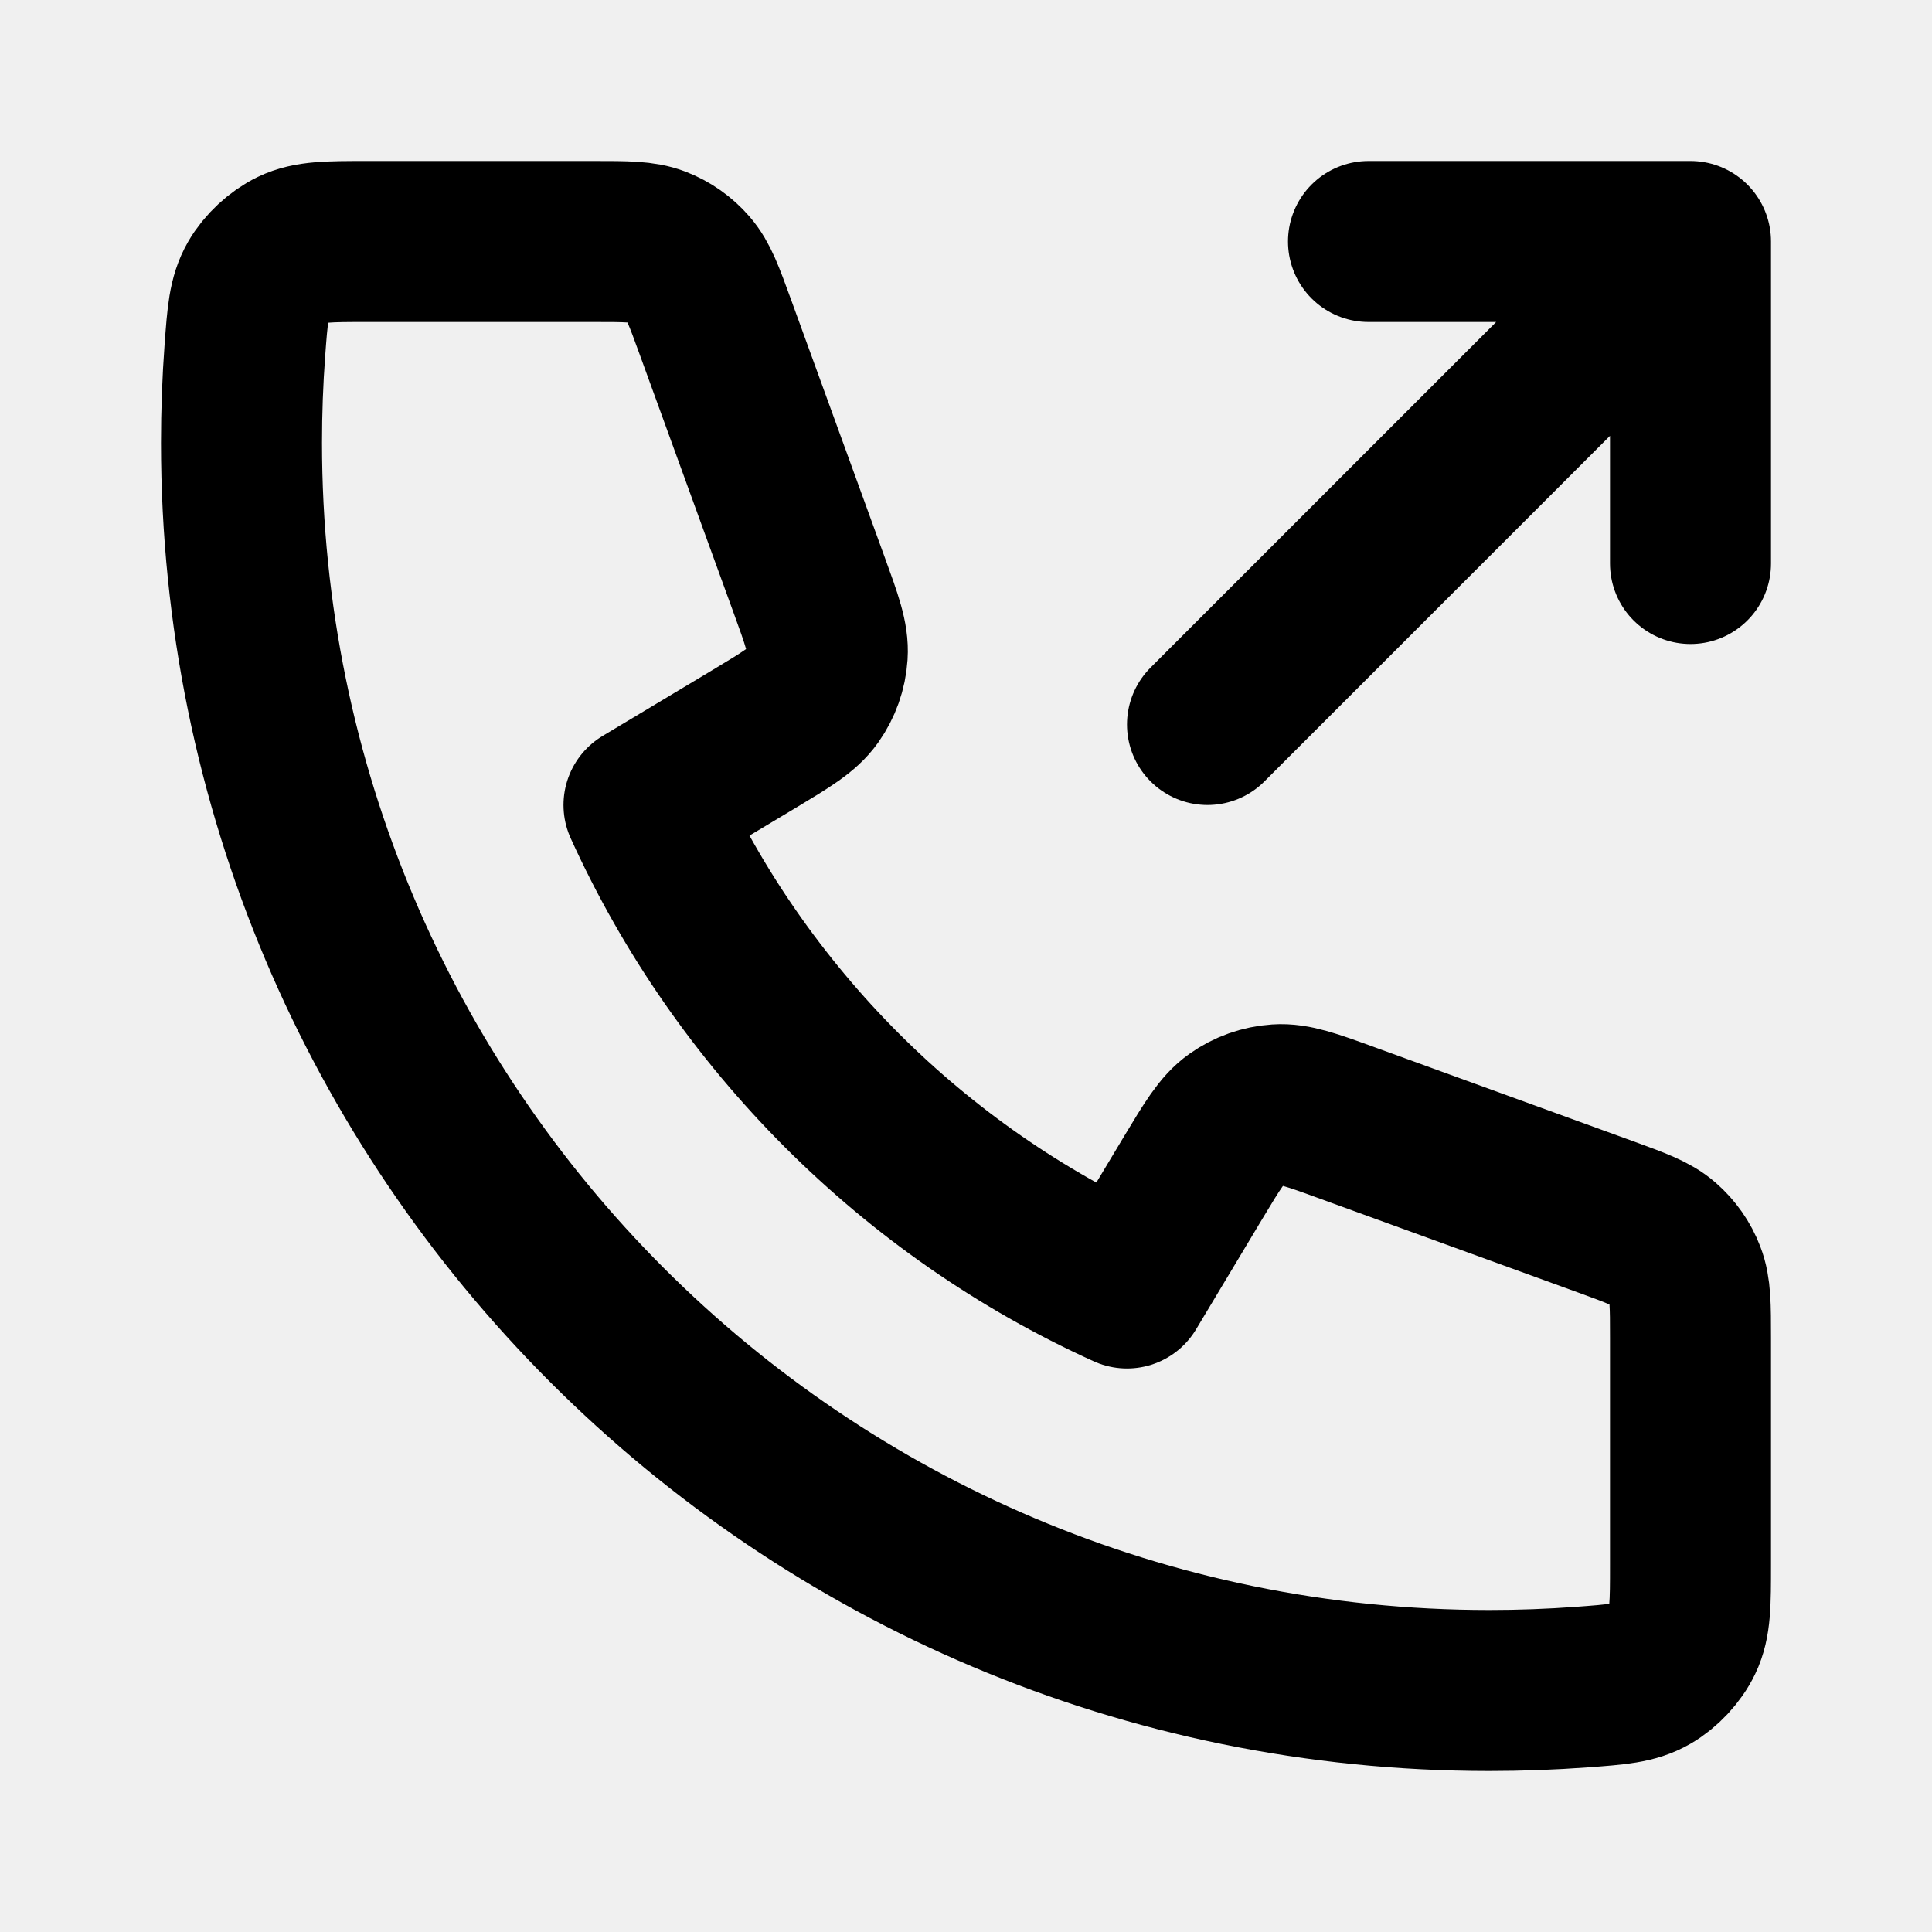
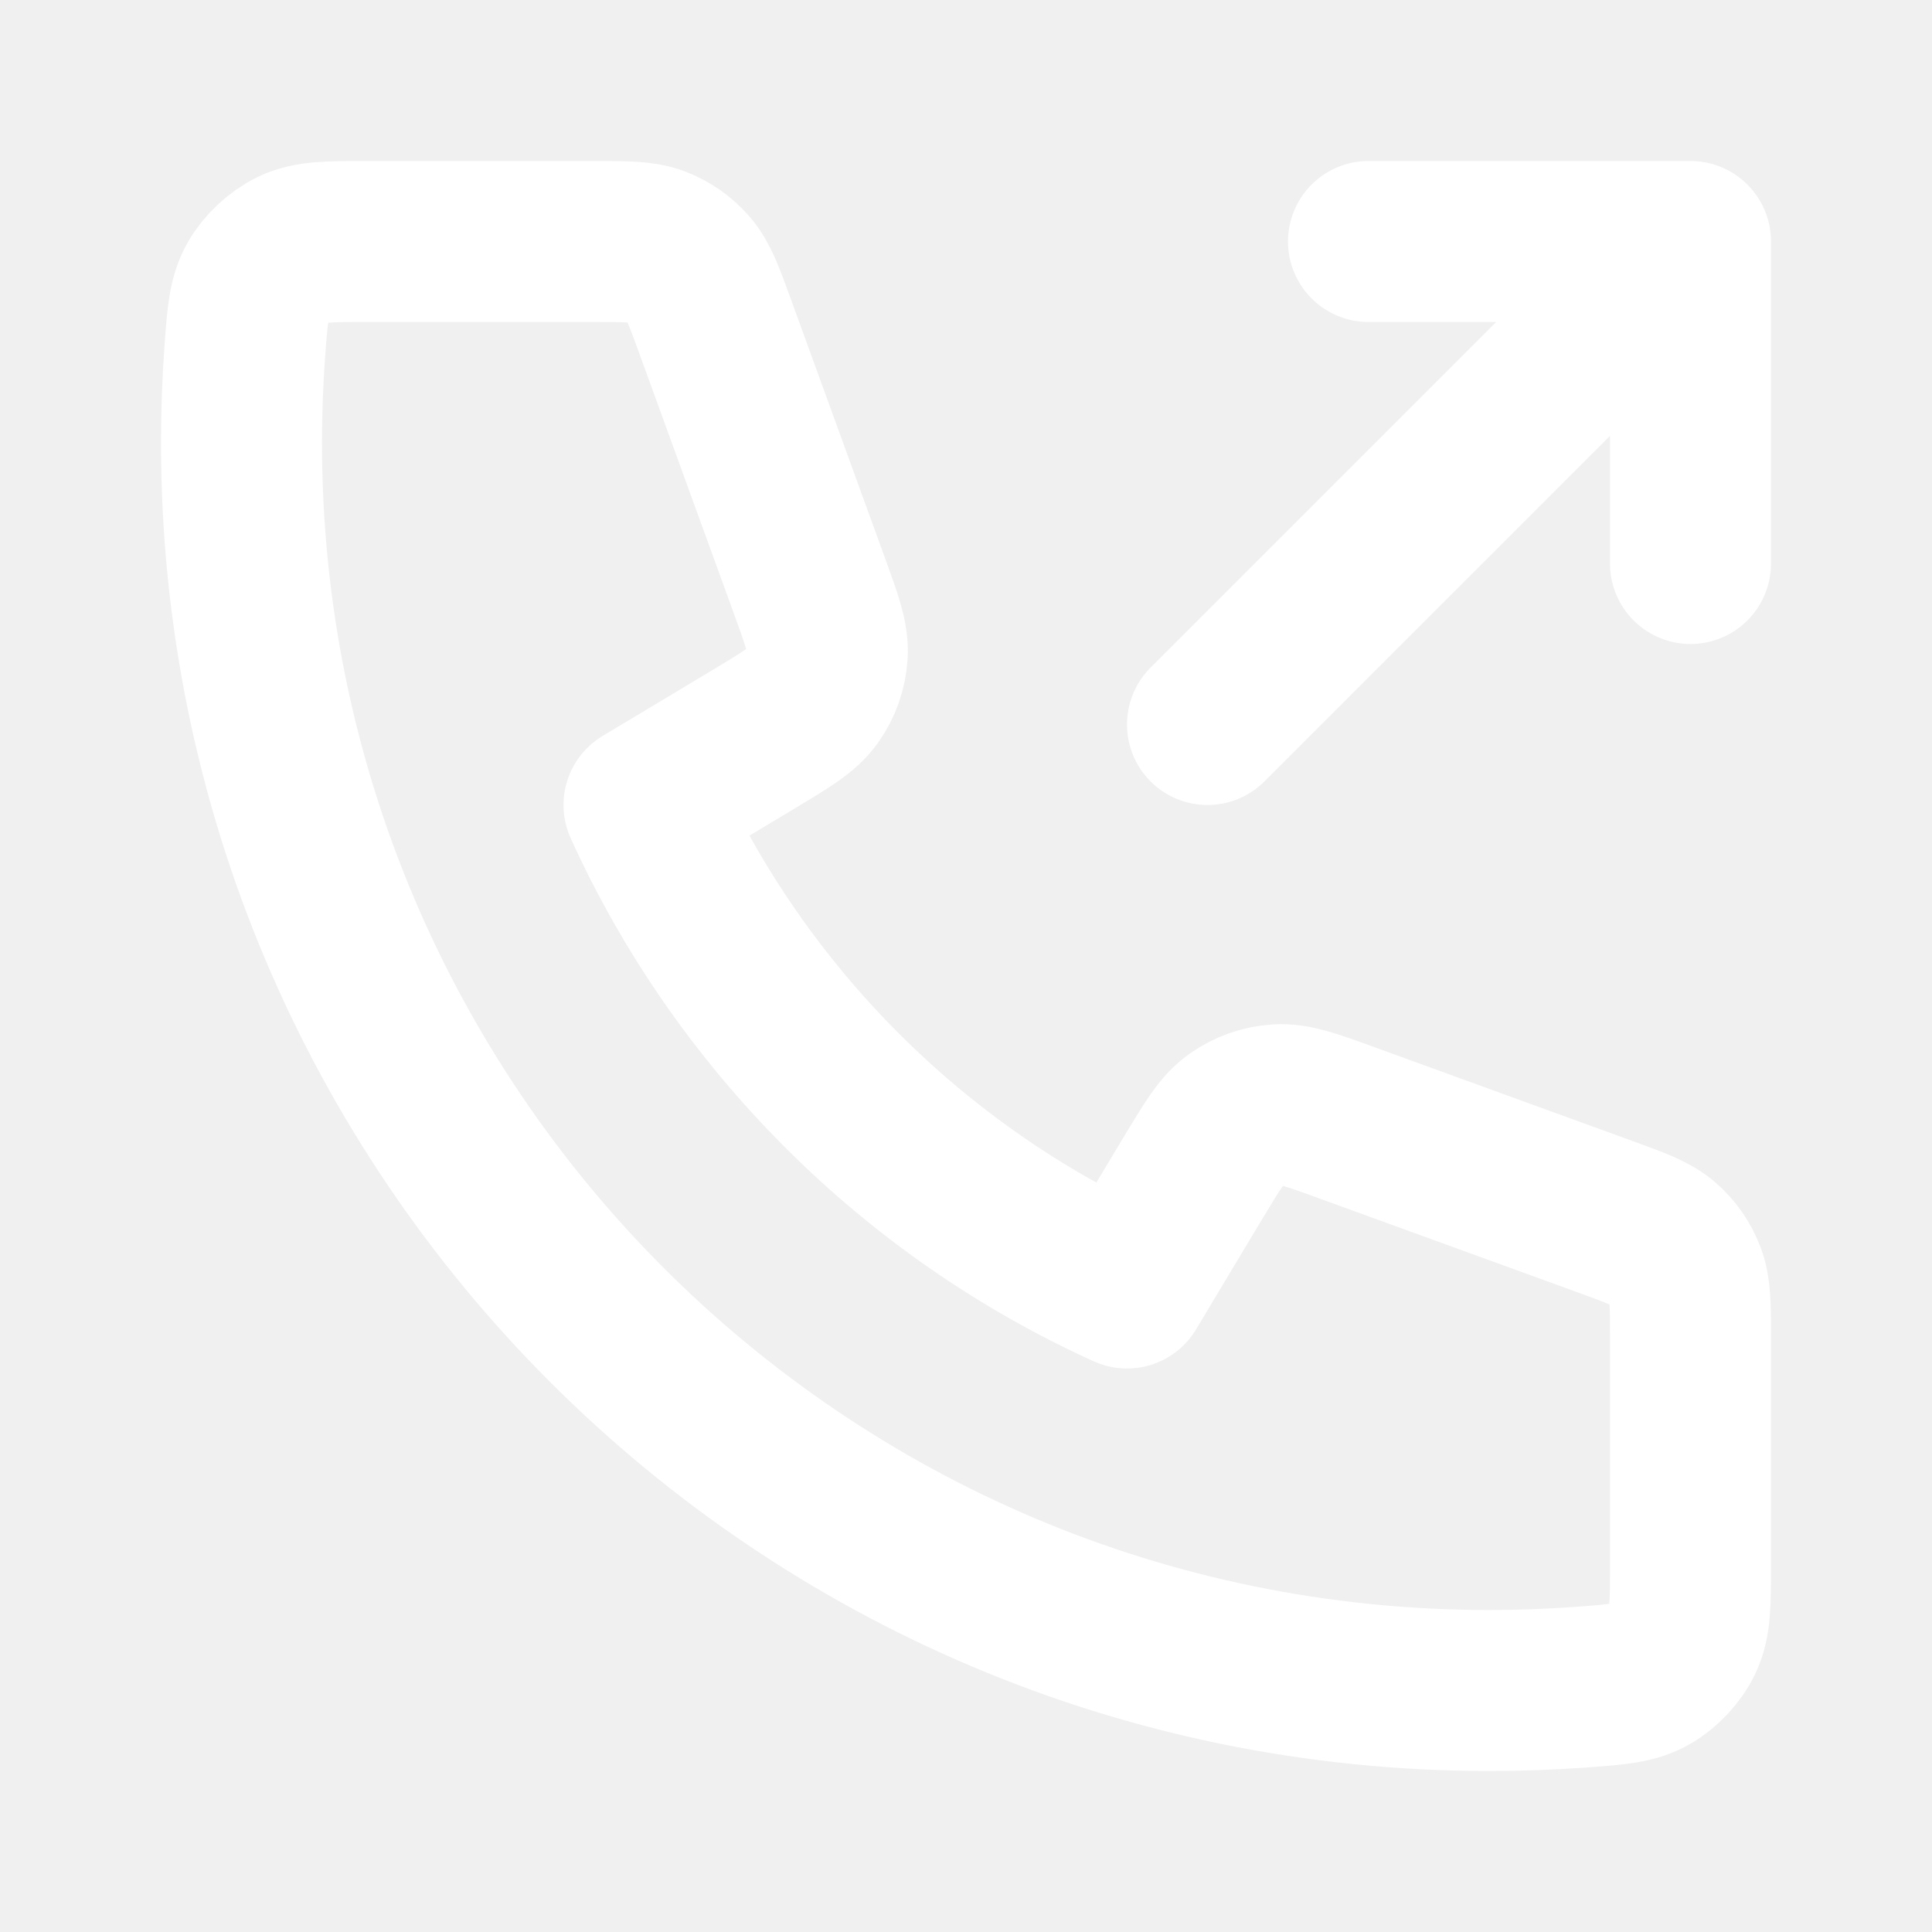
<svg xmlns="http://www.w3.org/2000/svg" width="800px" height="800px" viewBox="0 0 24 24" fill="none">
-   <path d="M21 7V3M21 3H17M21 3L15 9M18.5 21C9.94 21 3 14.06 3 5.5C3 5.114 3.014 4.731 3.042 4.352C3.074 3.917 3.09 3.699 3.204 3.501C3.298 3.337 3.466 3.181 3.636 3.099C3.842 3 4.082 3 4.562 3H7.379C7.783 3 7.985 3 8.158 3.066C8.311 3.125 8.447 3.22 8.554 3.344C8.676 3.484 8.745 3.674 8.883 4.053L10.049 7.26C10.21 7.702 10.29 7.922 10.276 8.132C10.264 8.316 10.201 8.494 10.094 8.645C9.973 8.816 9.771 8.937 9.369 9.179L8 10C9.202 12.649 11.35 14.8 14 16L14.821 14.631C15.063 14.229 15.184 14.027 15.355 13.906C15.506 13.799 15.684 13.736 15.868 13.724C16.078 13.71 16.299 13.79 16.74 13.951L19.947 15.117C20.326 15.255 20.516 15.324 20.656 15.446C20.779 15.553 20.875 15.689 20.933 15.842C21 16.015 21 16.217 21 16.621V19.438C21 19.918 21 20.158 20.901 20.364C20.819 20.535 20.663 20.702 20.499 20.796C20.301 20.91 20.083 20.926 19.648 20.958C19.269 20.986 18.886 21 18.5 21Z" stroke="#000000" stroke-width="2" stroke-linecap="round" stroke-linejoin="round" />
+   <path d="M21 7V3M21 3H17M21 3L15 9M18.5 21C9.94 21 3 14.06 3 5.5C3 5.114 3.014 4.731 3.042 4.352C3.074 3.917 3.09 3.699 3.204 3.501C3.298 3.337 3.466 3.181 3.636 3.099C3.842 3 4.082 3 4.562 3H7.379C7.783 3 7.985 3 8.158 3.066C8.311 3.125 8.447 3.22 8.554 3.344C8.676 3.484 8.745 3.674 8.883 4.053L10.049 7.26C10.21 7.702 10.29 7.922 10.276 8.132C10.264 8.316 10.201 8.494 10.094 8.645C9.973 8.816 9.771 8.937 9.369 9.179L8 10C9.202 12.649 11.35 14.8 14 16L14.821 14.631C15.063 14.229 15.184 14.027 15.355 13.906C15.506 13.799 15.684 13.736 15.868 13.724C16.078 13.71 16.299 13.79 16.74 13.951L19.947 15.117C20.326 15.255 20.516 15.324 20.656 15.446C20.779 15.553 20.875 15.689 20.933 15.842C21 16.015 21 16.217 21 16.621V19.438C21 19.918 21 20.158 20.901 20.364C20.819 20.535 20.663 20.702 20.499 20.796C20.301 20.91 20.083 20.926 19.648 20.958C19.269 20.986 18.886 21 18.5 21Z" stroke="#ffffff" stroke-width="2" stroke-linecap="round" stroke-linejoin="round" />
</svg>
